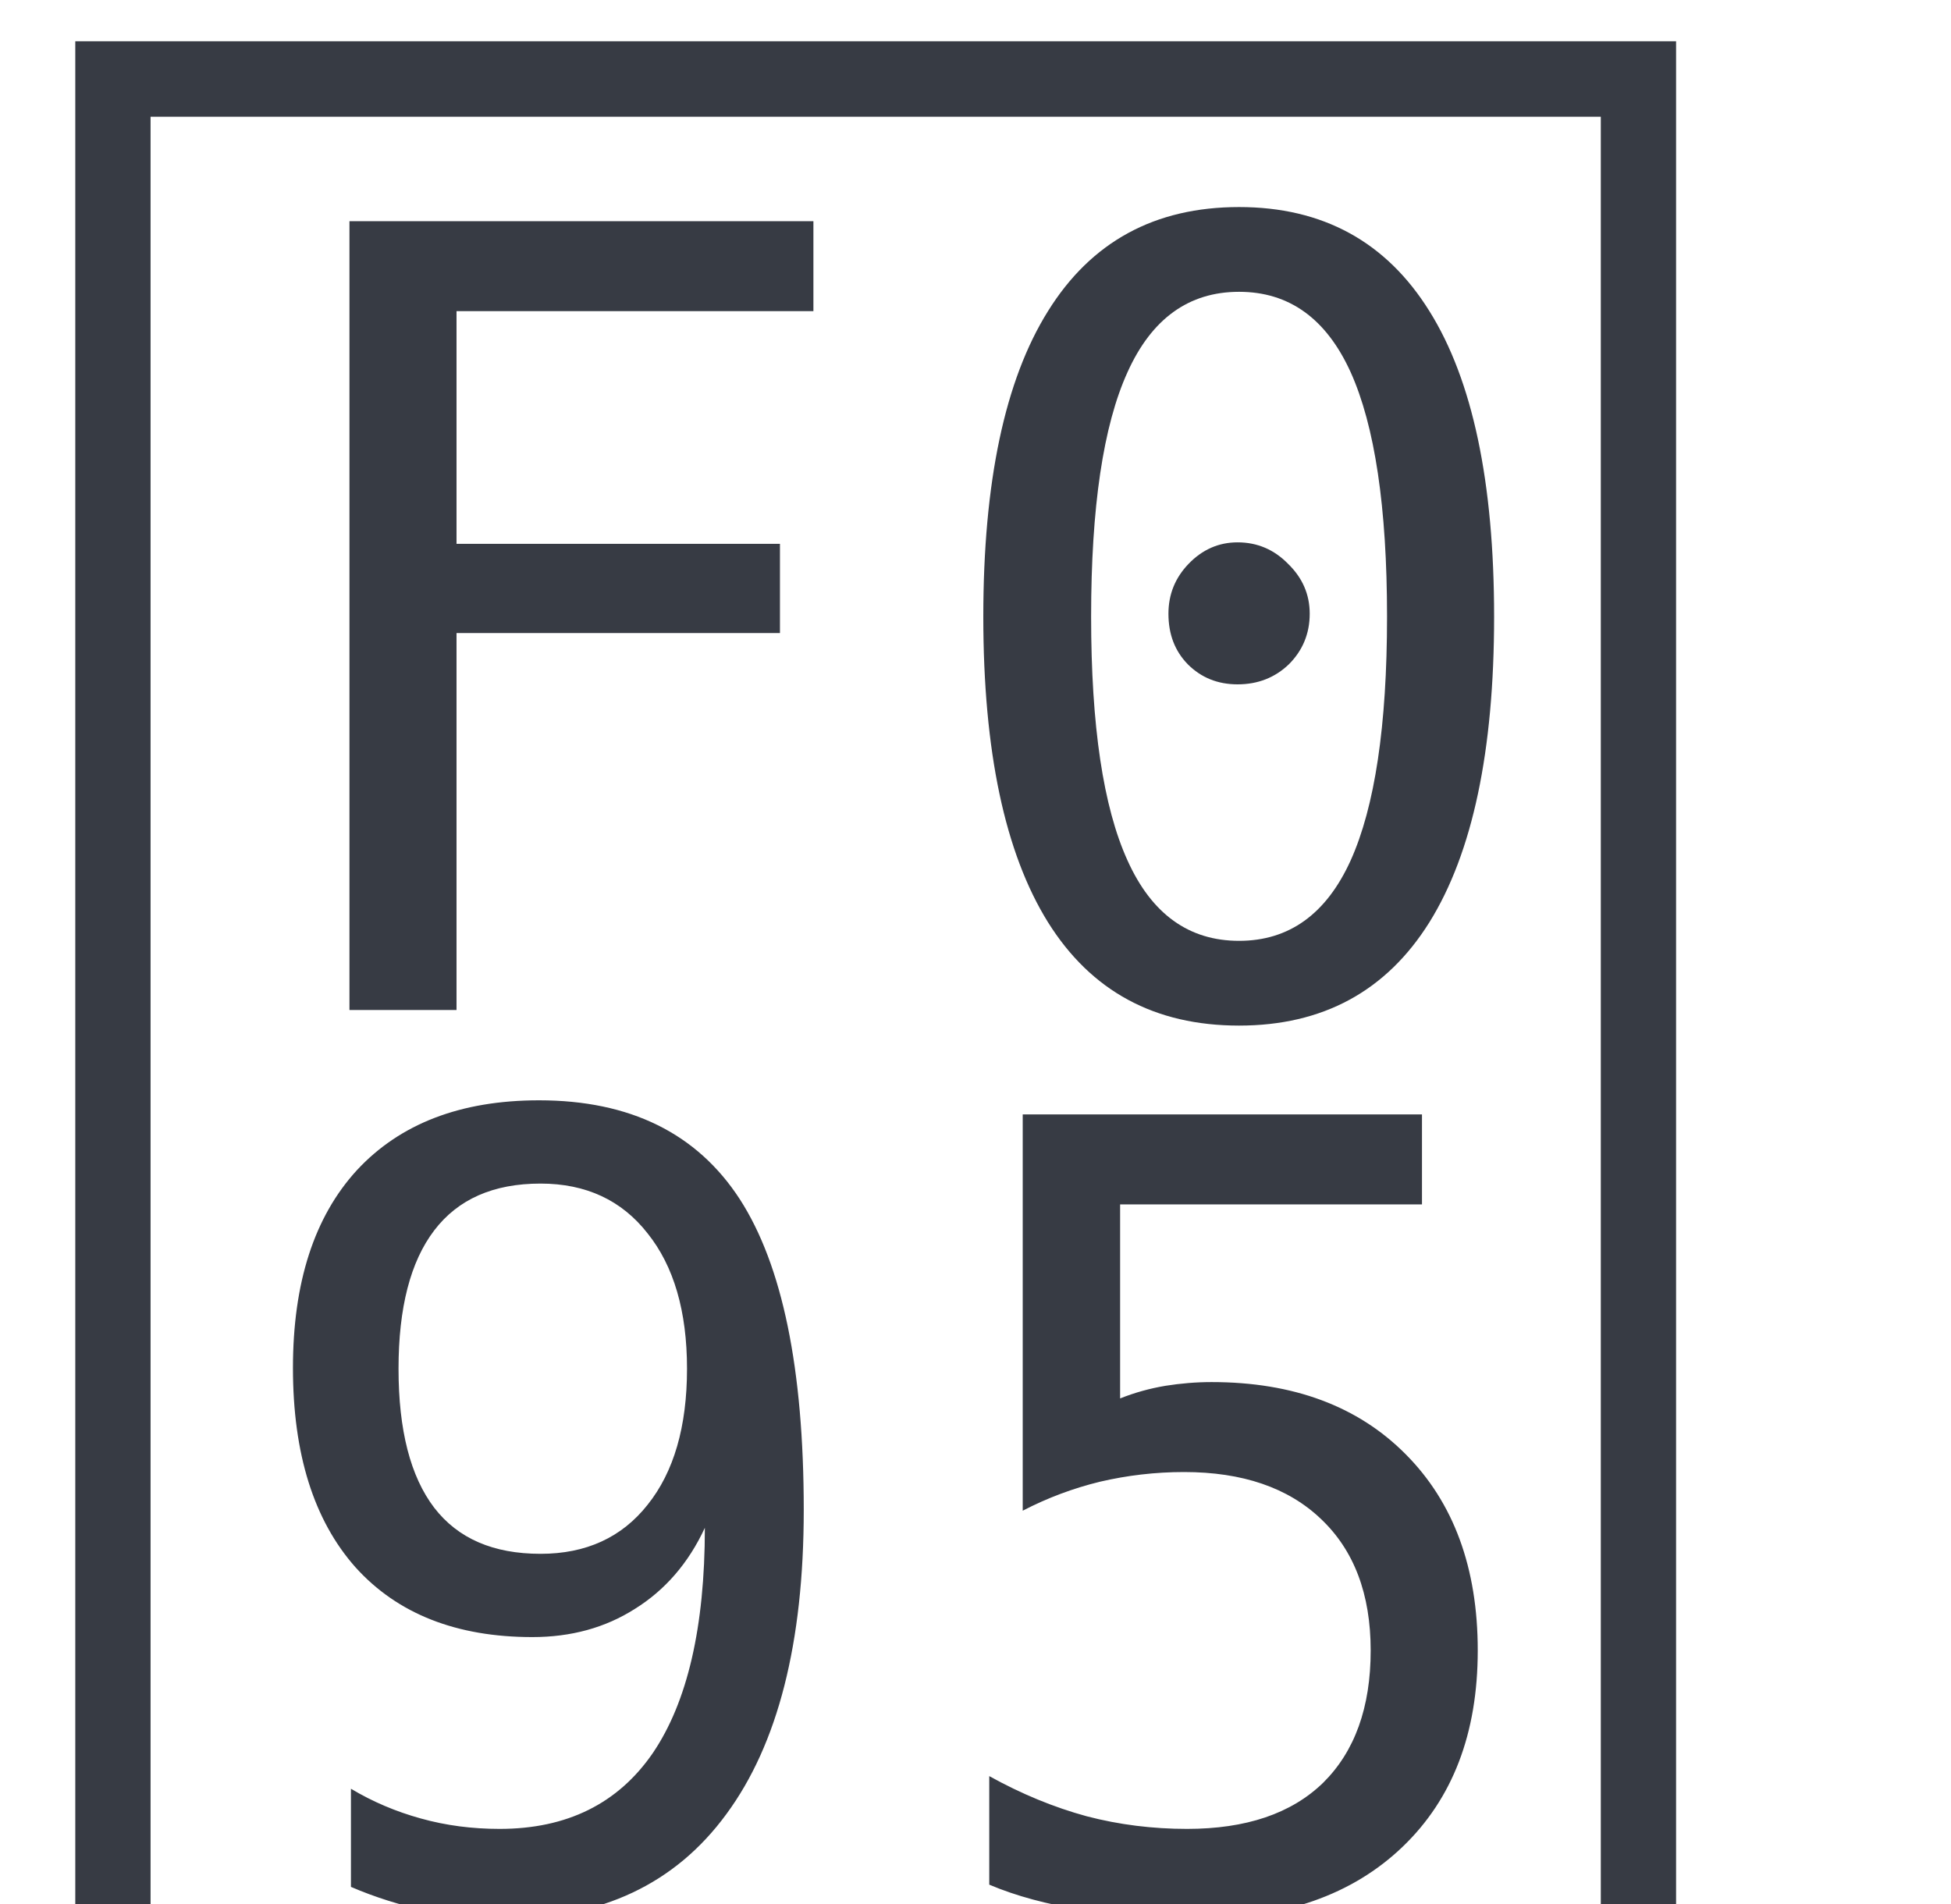
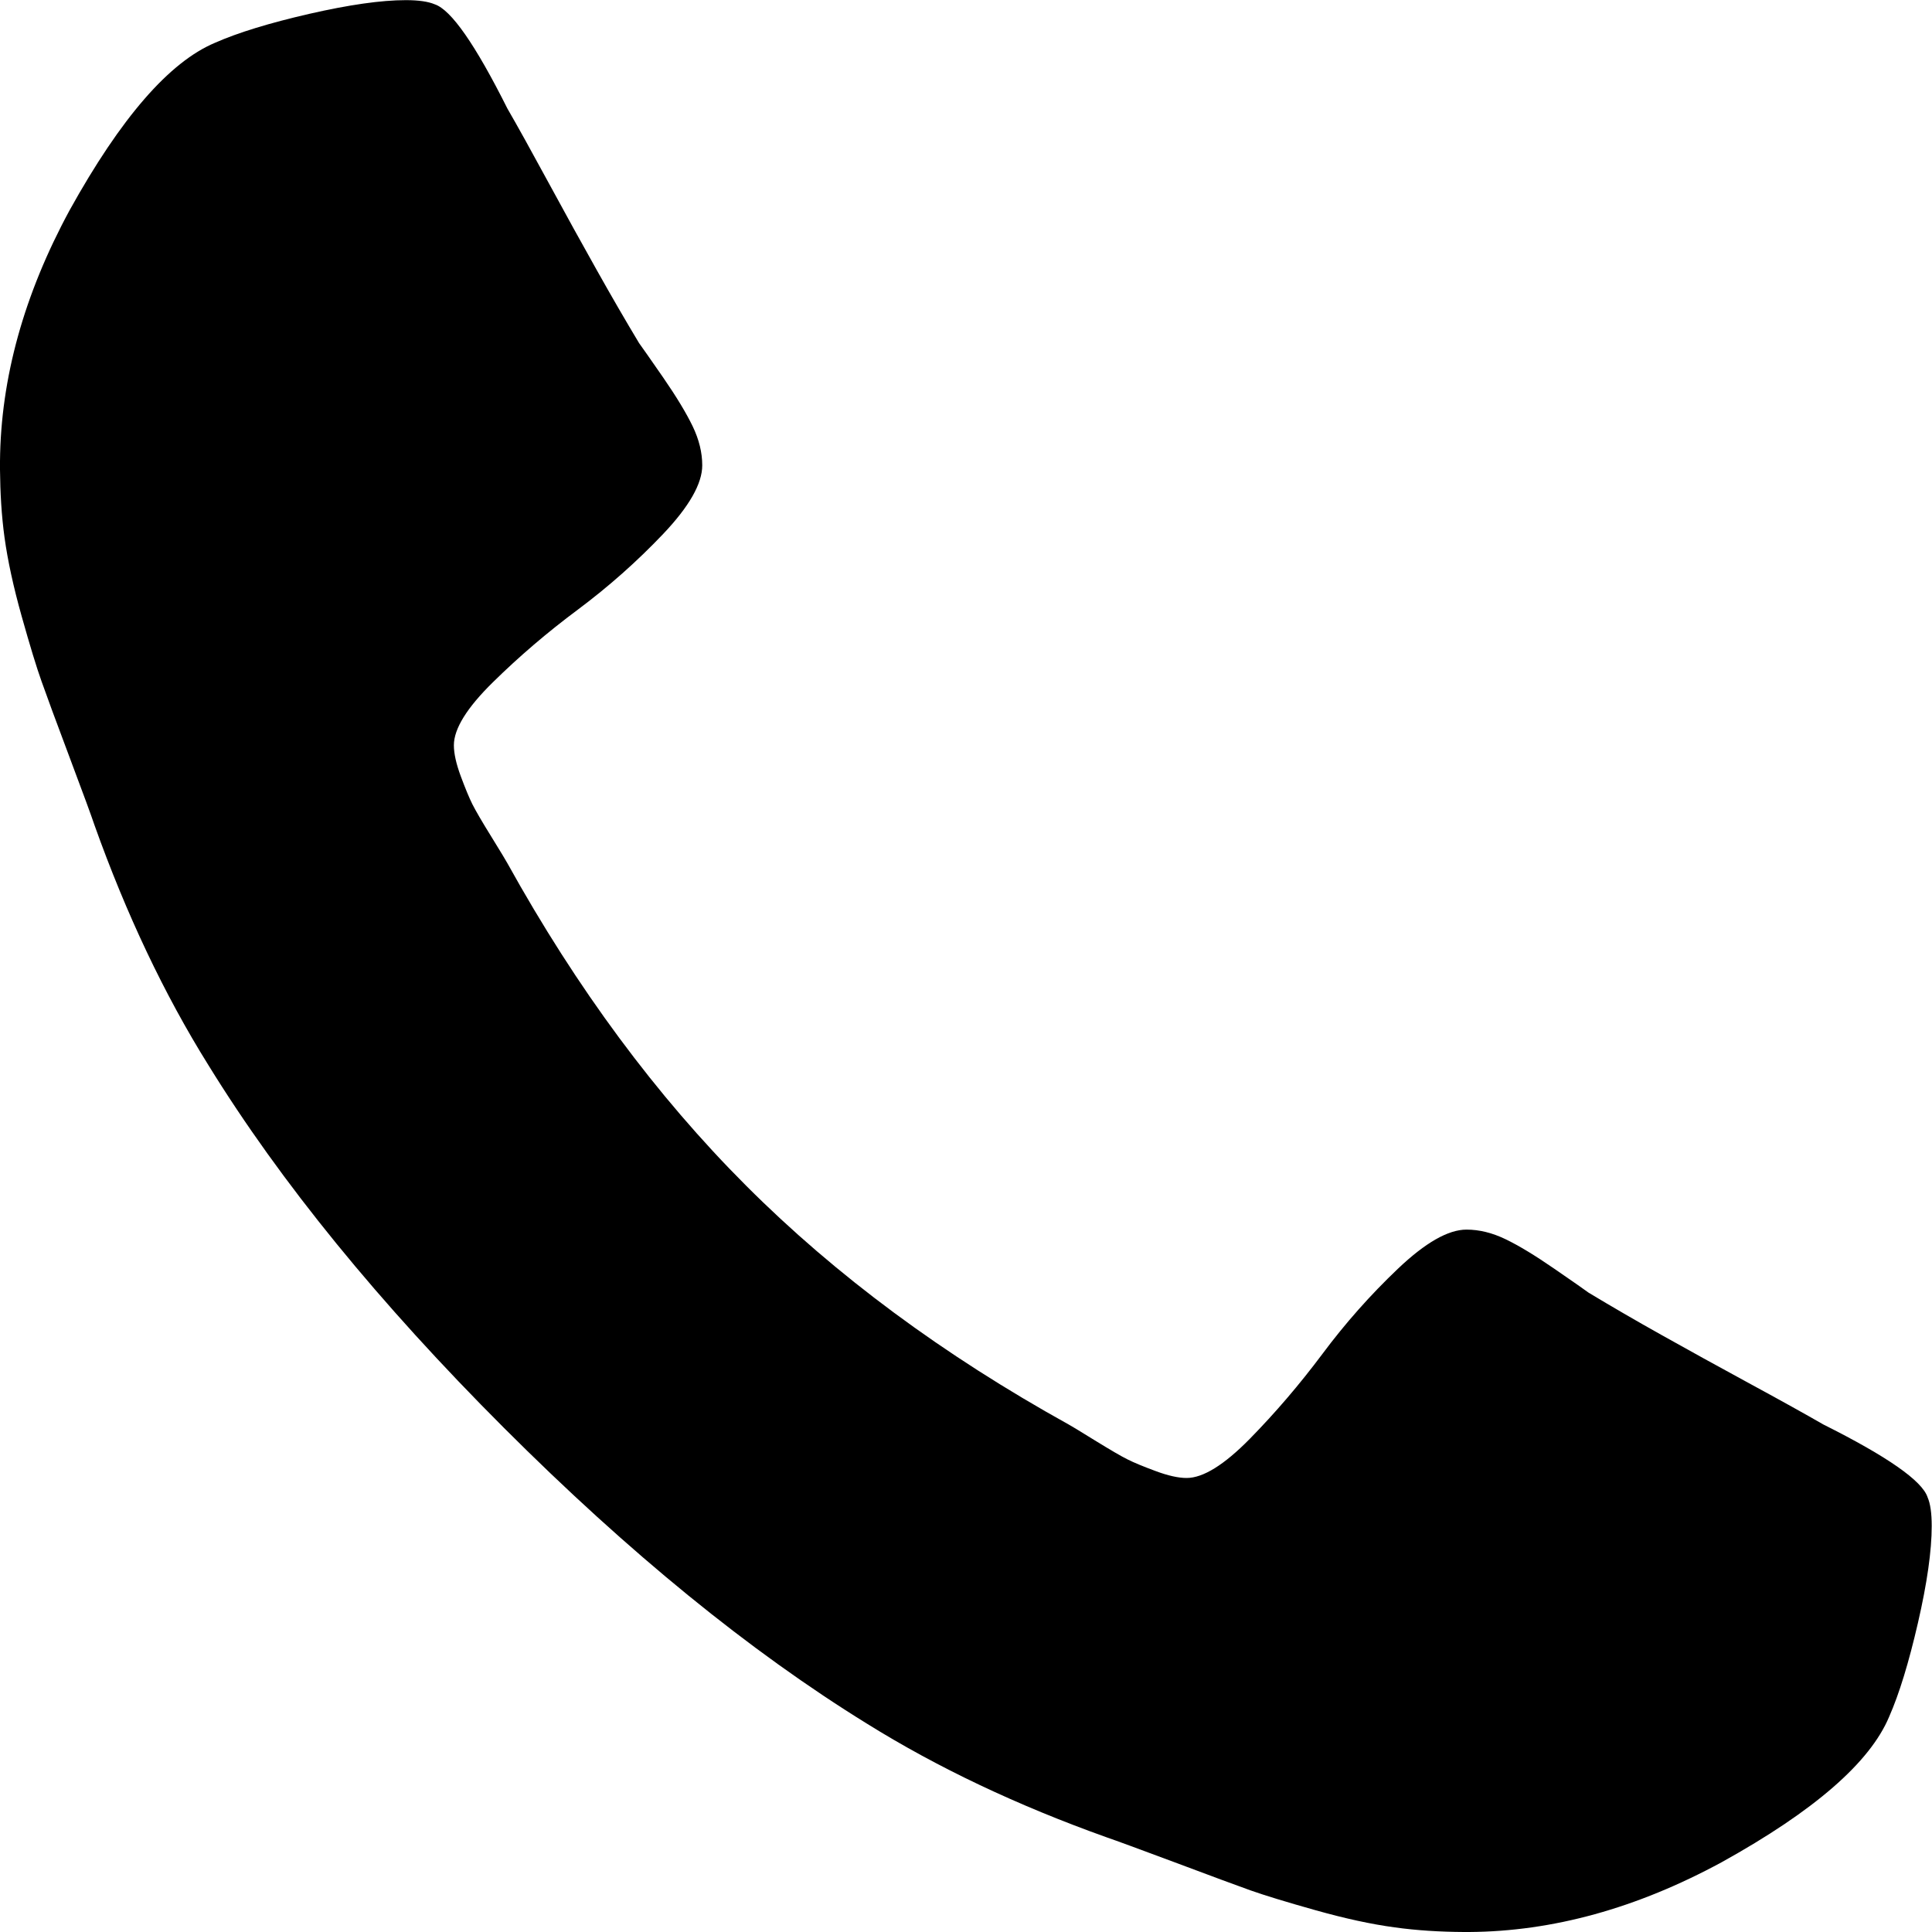
- <svg xmlns="http://www.w3.org/2000/svg" height="40" width="41" viewBox="0 0 41 40">
-   <text font-weight="400" font-size="50" font-family="FontAwesome" fill="#373b44" y="40" x="0">
-     <tspan>
- </tspan>
-   </text>
+ <svg xmlns="http://www.w3.org/2000/svg" preserveAspectRatio="xMidYMid" width="27" height="27" viewBox="0 0 27 27">
+   <path d="M19.488,26.935 C19.162,26.891 18.795,26.811 18.386,26.696 C17.977,26.581 17.673,26.488 17.475,26.418 C17.277,26.347 16.922,26.216 16.411,26.024 C15.899,25.833 15.586,25.718 15.471,25.679 C14.218,25.232 13.099,24.701 12.115,24.088 C10.479,23.078 8.788,21.700 7.043,19.955 C5.298,18.210 3.920,16.520 2.911,14.883 C2.297,13.899 1.766,12.780 1.319,11.527 C1.281,11.412 1.166,11.099 0.974,10.588 C0.782,10.077 0.651,9.722 0.581,9.523 C0.510,9.325 0.418,9.022 0.303,8.613 C0.188,8.204 0.108,7.836 0.063,7.510 C0.021,7.204 0.003,6.887 -0.000,6.564 L-0.000,6.444 C0.011,5.287 0.333,4.118 0.974,2.936 C1.690,1.645 2.367,0.865 3.007,0.597 C3.326,0.456 3.764,0.322 4.320,0.194 C4.876,0.067 5.327,0.002 5.672,0.002 C5.851,0.002 5.985,0.022 6.075,0.060 C6.305,0.137 6.643,0.623 7.091,1.517 C7.232,1.760 7.423,2.106 7.666,2.553 C7.909,3.001 8.133,3.406 8.338,3.771 C8.542,4.135 8.740,4.477 8.932,4.796 C8.970,4.848 9.082,5.007 9.268,5.276 C9.453,5.544 9.590,5.771 9.680,5.957 C9.769,6.142 9.814,6.324 9.814,6.503 C9.814,6.759 9.632,7.078 9.268,7.462 C8.903,7.846 8.507,8.197 8.079,8.517 C7.650,8.836 7.254,9.175 6.890,9.533 C6.525,9.891 6.343,10.185 6.343,10.415 C6.343,10.530 6.375,10.674 6.439,10.847 C6.503,11.019 6.557,11.150 6.602,11.240 C6.647,11.329 6.736,11.483 6.871,11.700 C7.005,11.917 7.078,12.039 7.091,12.064 C8.062,13.816 9.175,15.318 10.428,16.571 C11.680,17.824 13.182,18.936 14.934,19.907 C14.960,19.920 15.081,19.994 15.298,20.128 C15.516,20.262 15.669,20.352 15.759,20.396 C15.848,20.441 15.979,20.495 16.152,20.559 C16.324,20.623 16.468,20.655 16.583,20.655 C16.813,20.655 17.107,20.473 17.465,20.109 C17.823,19.744 18.162,19.348 18.482,18.920 C18.801,18.492 19.153,18.095 19.536,17.731 C19.920,17.366 20.239,17.184 20.495,17.184 C20.674,17.184 20.856,17.229 21.042,17.319 C21.227,17.408 21.454,17.546 21.722,17.731 C21.991,17.916 22.151,18.028 22.202,18.066 C22.521,18.258 22.863,18.457 23.228,18.661 C23.592,18.865 23.998,19.089 24.445,19.332 C24.893,19.575 25.238,19.767 25.481,19.907 C26.376,20.355 26.862,20.694 26.938,20.924 C26.977,21.013 26.996,21.147 26.996,21.326 C26.996,21.671 26.932,22.122 26.804,22.678 C26.676,23.234 26.542,23.672 26.401,23.992 C26.133,24.631 25.353,25.309 24.062,26.024 C22.872,26.670 21.696,26.993 20.531,27.000 L20.458,27.000 C20.126,26.998 19.802,26.979 19.488,26.935 Z" />
</svg>
